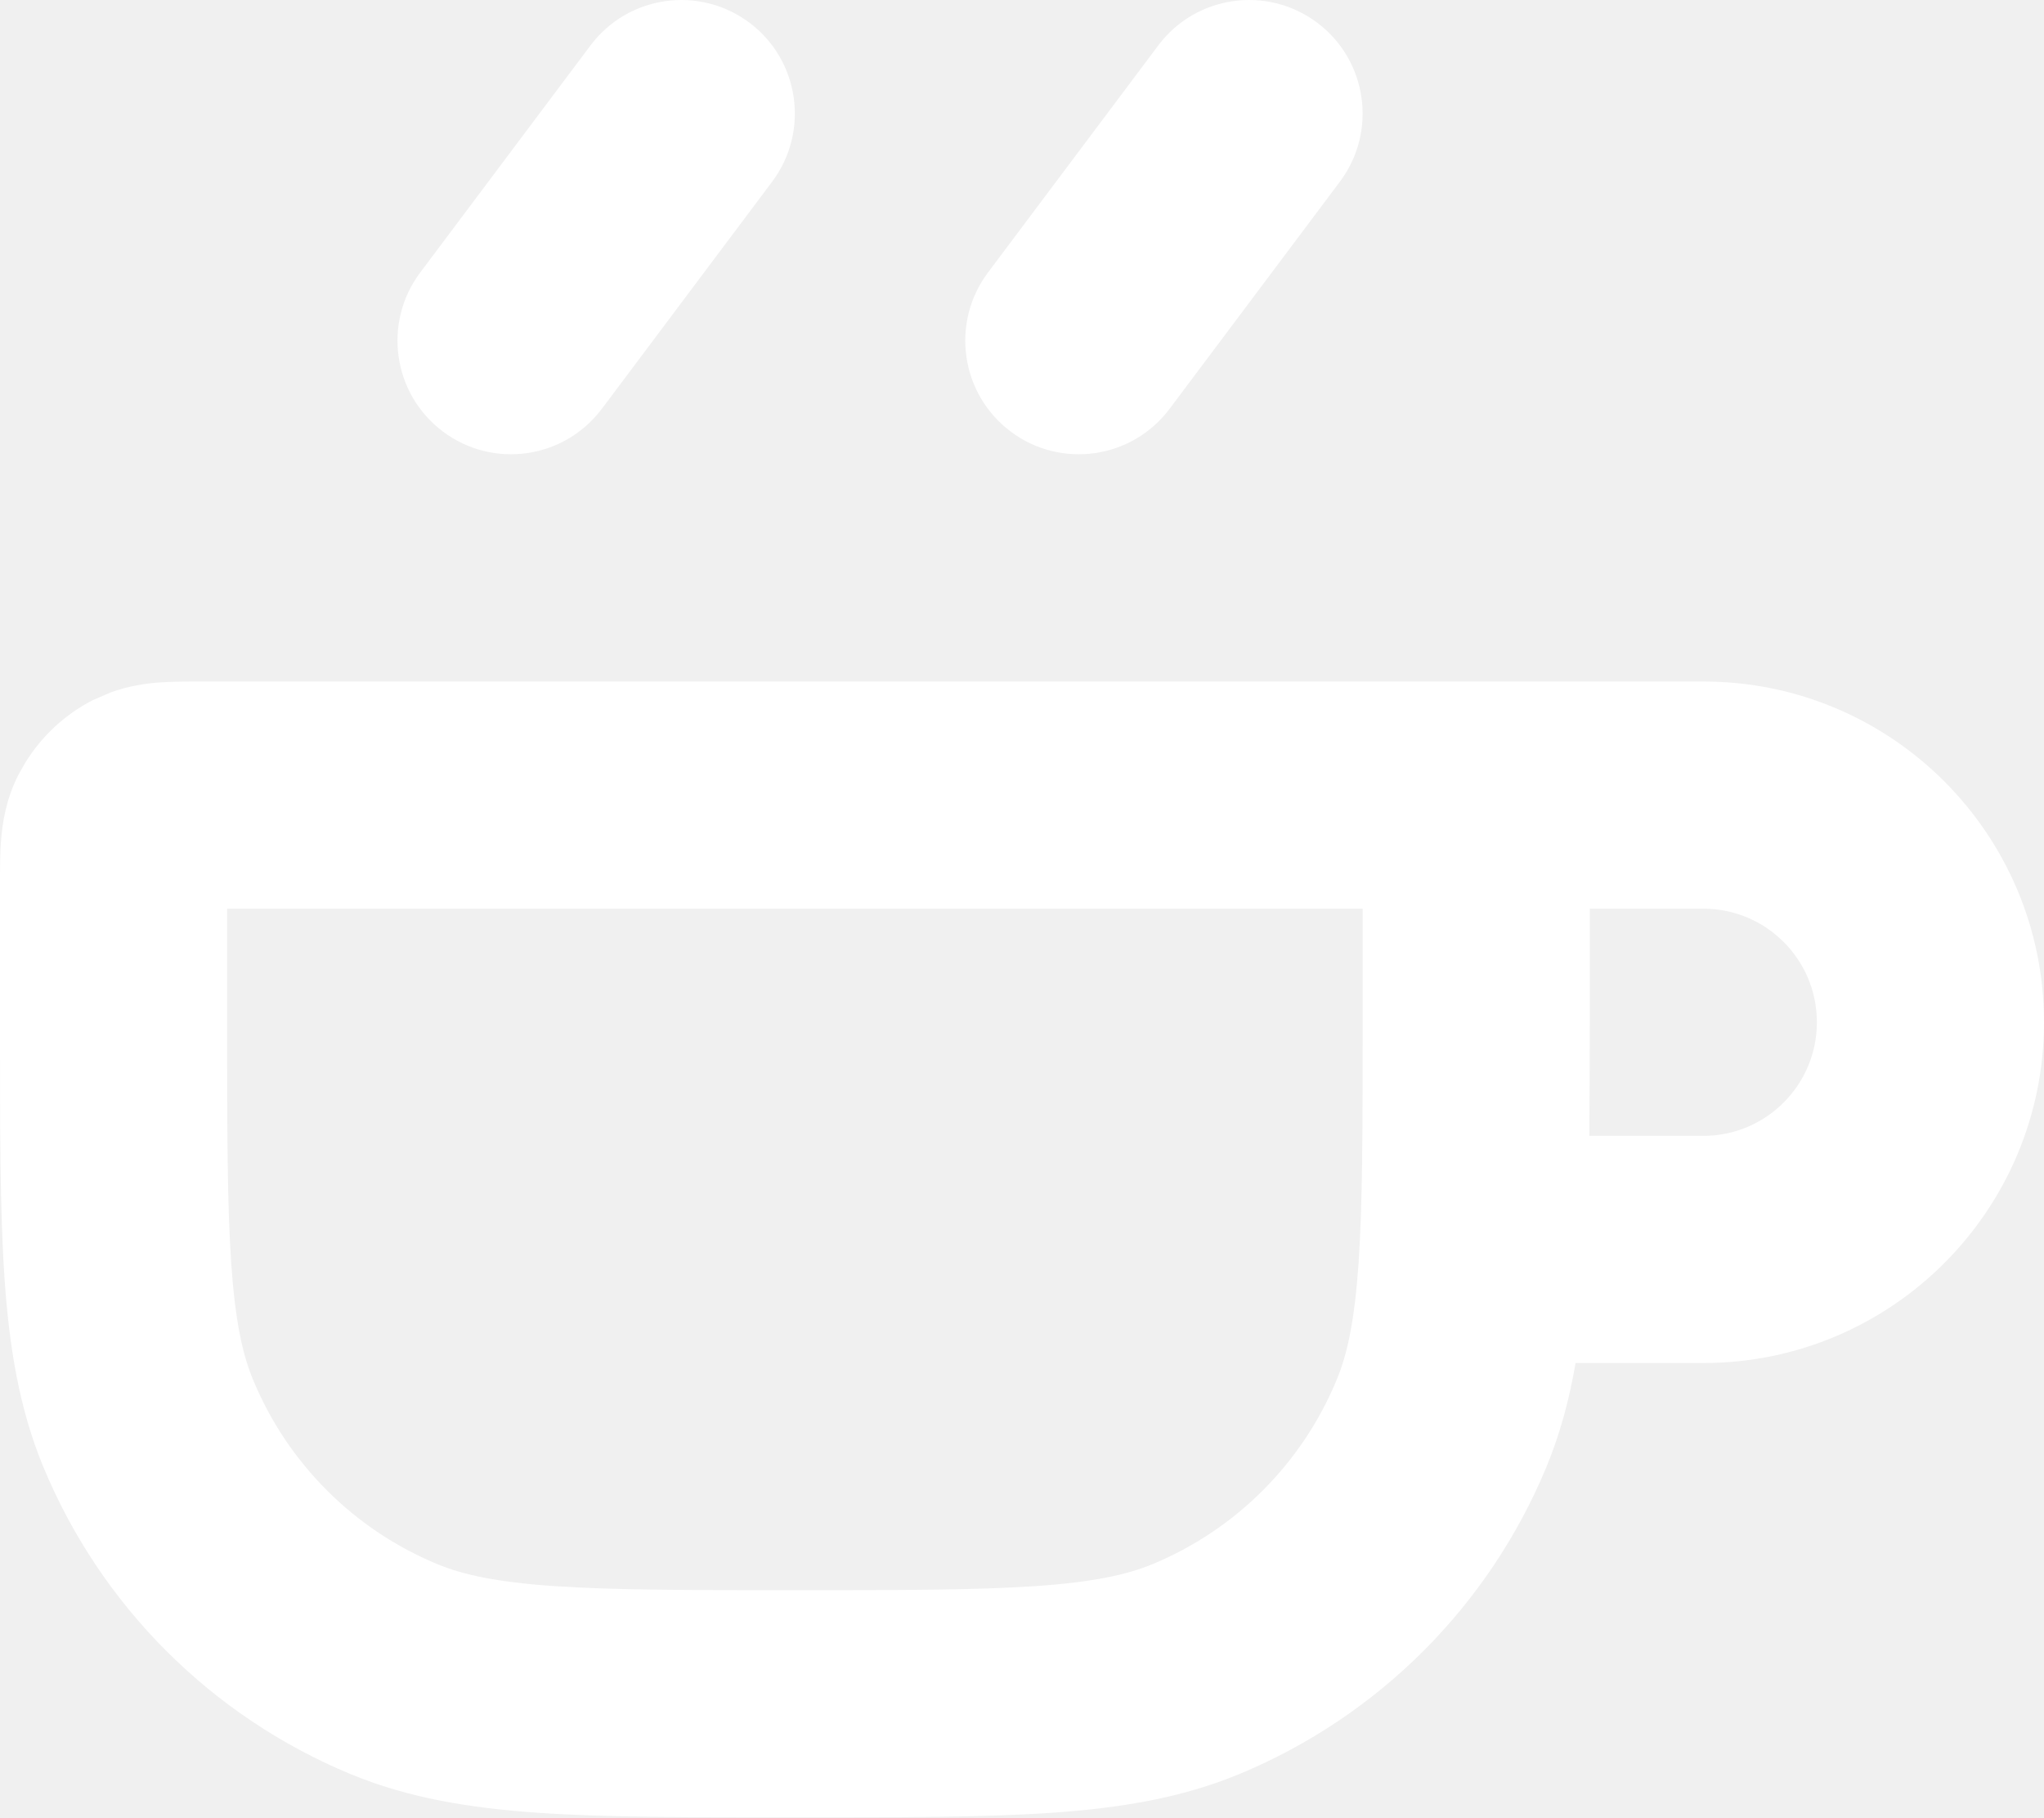
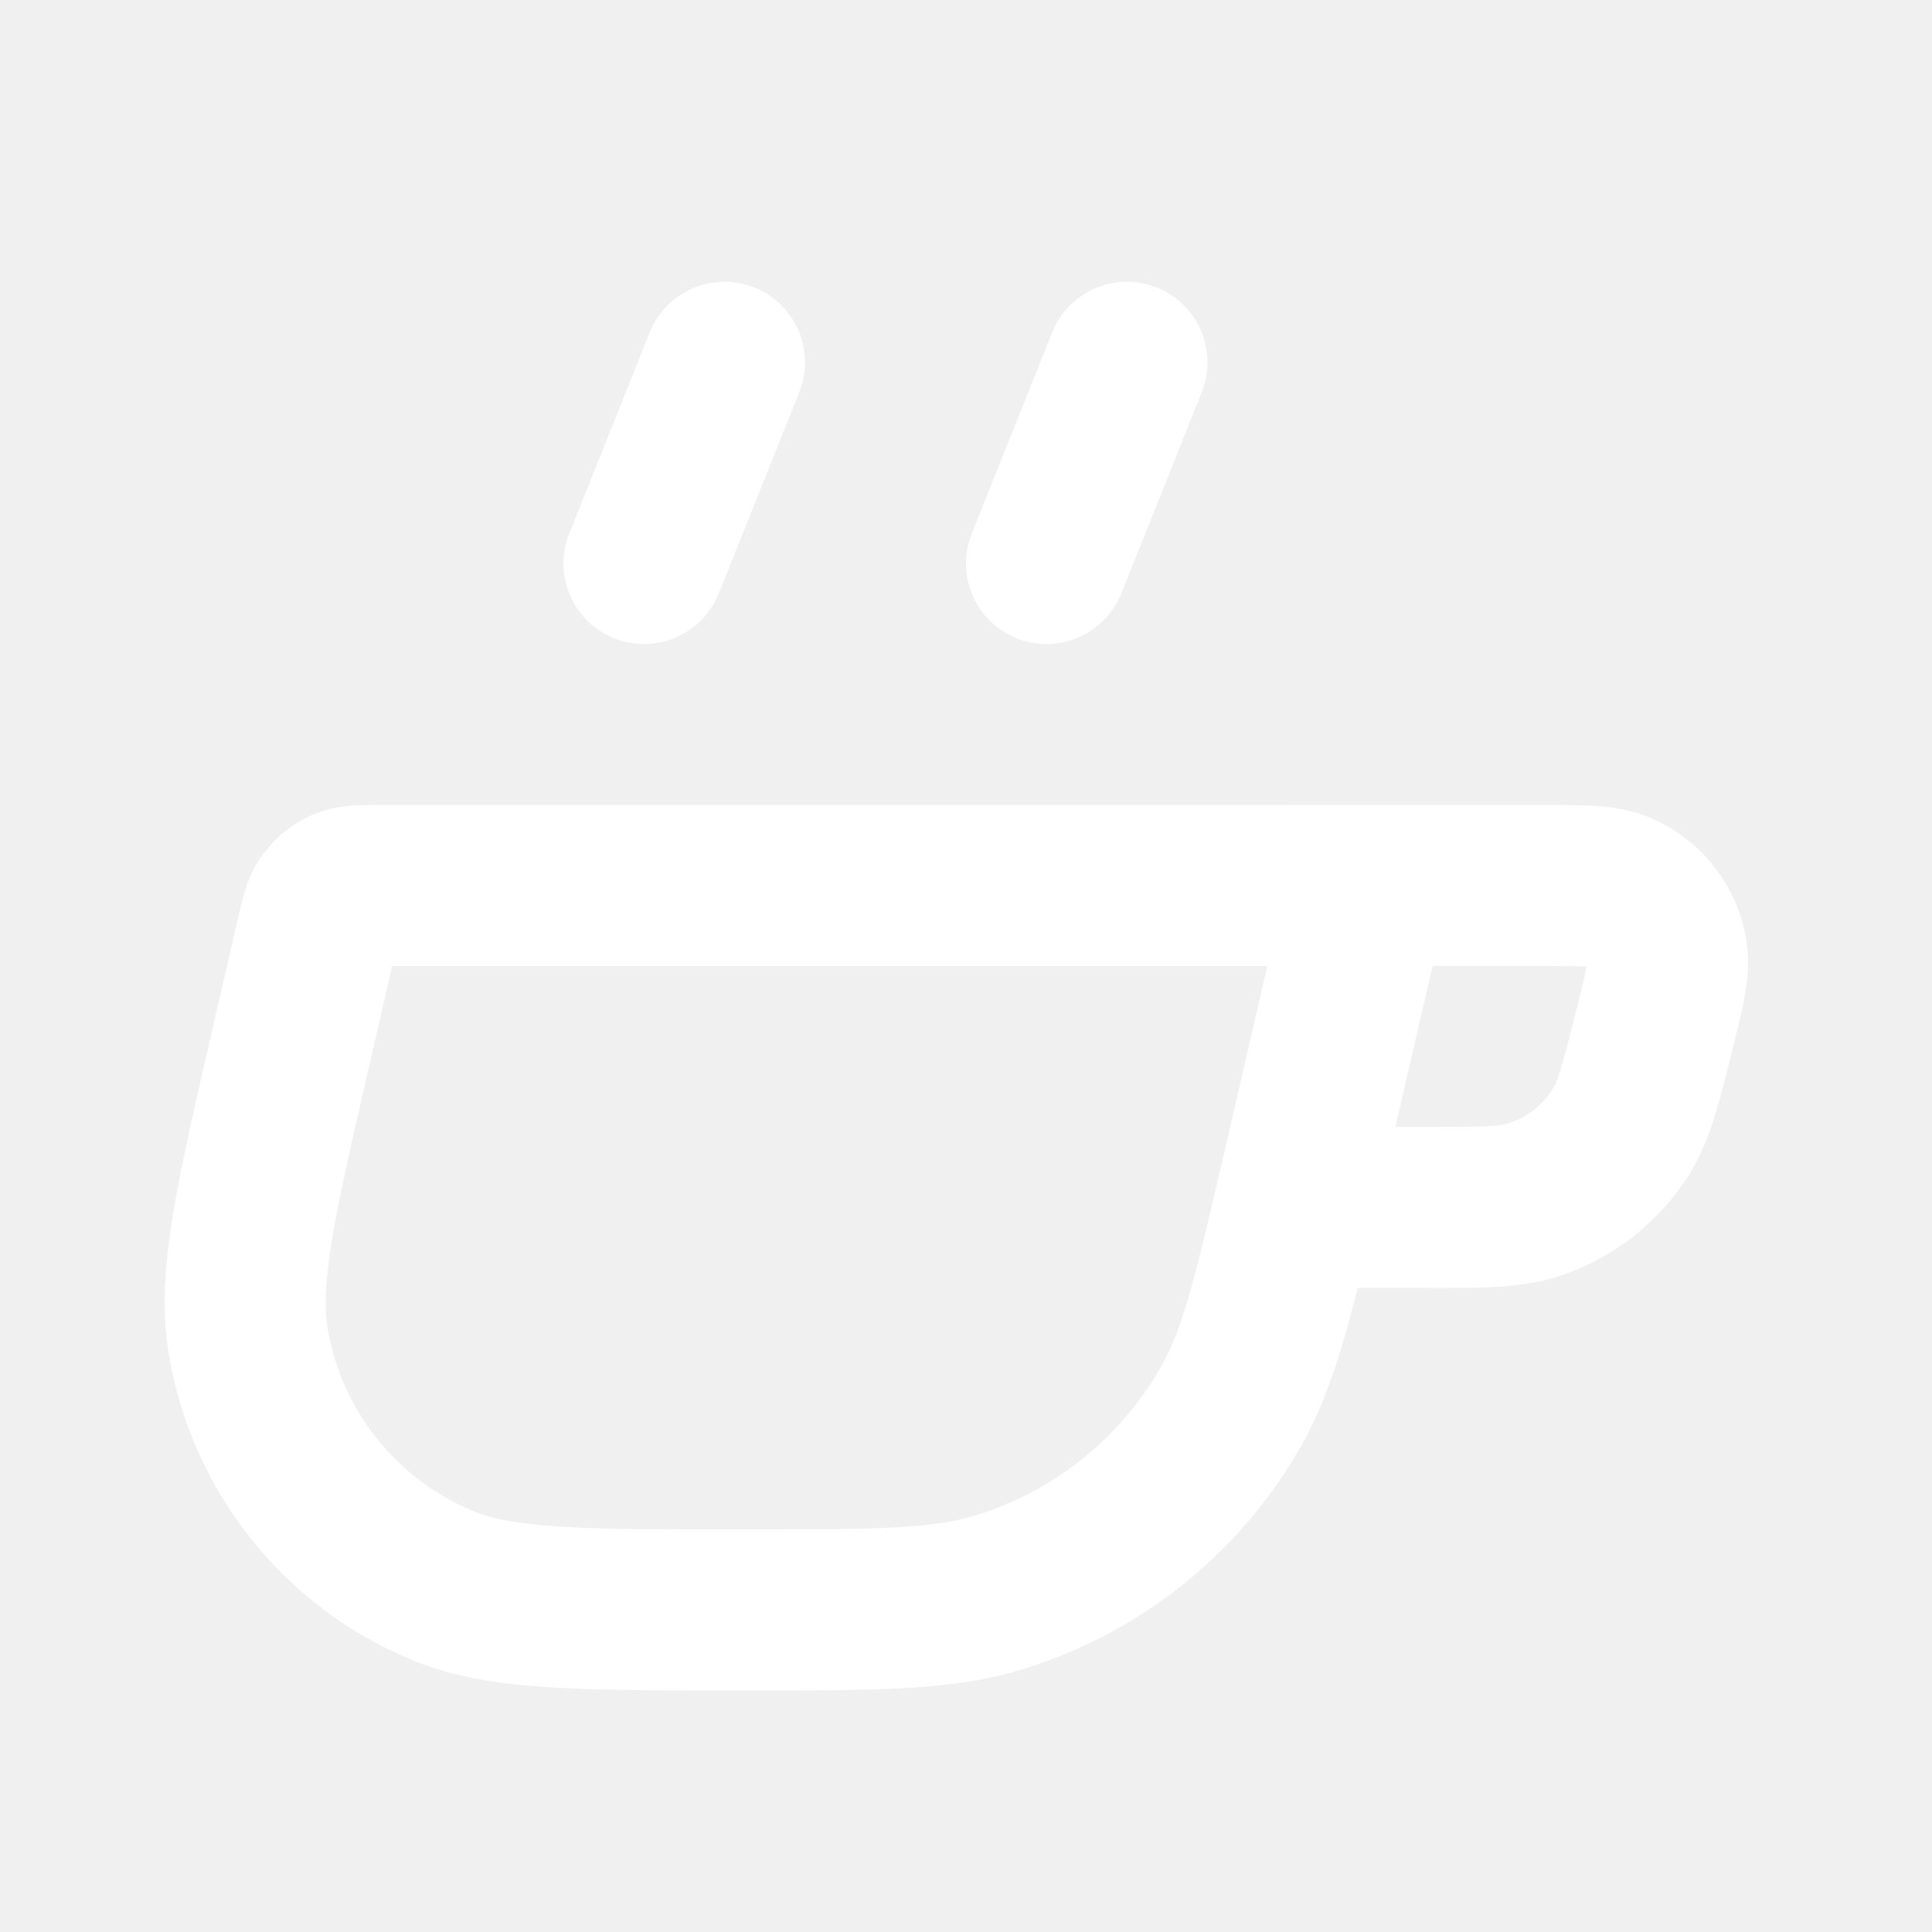
- <svg xmlns="http://www.w3.org/2000/svg" preserveAspectRatio="none" overflow="visible" style="display: block;" width="18" height="16" viewBox="0 0 18 16" fill="none">
-   <path id="Union" d="M15 6C16.657 6 18 7.343 18 9C18 10.656 16.657 12 15 12H13.875C13.82 12.319 13.74 12.62 13.619 12.913C13.112 14.138 12.138 15.111 10.913 15.619C10.404 15.83 9.865 15.918 9.257 15.96C8.657 16.001 7.918 16 7 16C6.082 16 5.343 16.001 4.743 15.96C4.135 15.918 3.597 15.83 3.087 15.619C1.862 15.111 0.888 14.138 0.381 12.913C0.17 12.403 0.082 11.865 0.04 11.257C-0.001 10.657 3.04417e-05 9.918 3.05201e-05 9V7.799C2.97047e-05 7.676 -0.001 7.524 0.01 7.39C0.022 7.245 0.052 7.037 0.163 6.819L0.222 6.716C0.366 6.481 0.573 6.289 0.819 6.163L0.98 6.094C1.137 6.038 1.282 6.018 1.391 6.009C1.524 5.999 1.677 6 1.8 6H15ZM2 9C2 9.945 2.001 10.604 2.036 11.12C2.071 11.627 2.135 11.923 2.229 12.148C2.533 12.883 3.117 13.467 3.852 13.771C4.077 13.864 4.373 13.929 4.88 13.964C5.396 13.999 6.055 14 7 14C7.945 14 8.604 13.999 9.12 13.964C9.627 13.929 9.923 13.864 10.149 13.771C10.883 13.467 11.467 12.883 11.771 12.148C11.865 11.923 11.929 11.627 11.964 11.12C11.999 10.604 12 9.945 12 9V8H2V9ZM14 9C14 9.36 13.998 9.692 13.996 10H15C15.552 10 16 9.552 16 9C16 8.447 15.552 8 15 8H14V9ZM5.2 0.4C5.532 -0.042 6.158 -0.131 6.6 0.2C7.041 0.531 7.131 1.157 6.8 1.599L5.3 3.599C4.968 4.041 4.342 4.131 3.9 3.799C3.459 3.468 3.369 2.842 3.7 2.4L5.2 0.4ZM10.2 0.4C10.531 -0.042 11.158 -0.131 11.6 0.2C12.041 0.531 12.131 1.157 11.8 1.599L10.3 3.599C9.968 4.041 9.342 4.131 8.9 3.799C8.459 3.468 8.369 2.842 8.7 2.4L10.2 0.4Z" fill="white" />
+ <svg xmlns="http://www.w3.org/2000/svg" preserveAspectRatio="none" overflow="visible" style="display: block;" width="24" height="24" viewBox="0 0 24 24" fill="none">
+   <g id="Frame 1707482872">
+     <path id="Union" d="M19.142 9.999C19.39 9.999 19.626 9.999 19.821 10.012C20.021 10.025 20.266 10.057 20.515 10.165C21.099 10.418 21.525 10.933 21.668 11.548L21.692 11.672L21.713 11.869C21.722 12.06 21.698 12.235 21.672 12.383C21.637 12.576 21.579 12.804 21.519 13.044C21.374 13.627 21.258 14.133 21.006 14.551C20.625 15.181 20.025 15.65 19.321 15.867C18.855 16.01 18.335 15.999 17.734 15.999H16.865C16.66 16.818 16.463 17.439 16.155 17.977C15.393 19.311 14.146 20.302 12.675 20.745C11.795 21.01 10.792 21 9.216 21C8.236 21 7.453 21.001 6.825 20.96C6.193 20.92 5.636 20.835 5.123 20.623C3.524 19.964 2.379 18.524 2.096 16.818C2.005 16.27 2.047 15.707 2.149 15.082C2.251 14.462 2.428 13.699 2.648 12.745L2.959 11.396C2.981 11.3 3.009 11.174 3.043 11.066C3.08 10.945 3.143 10.781 3.263 10.617L3.392 10.462C3.532 10.317 3.699 10.2 3.886 10.12L4.023 10.071C4.157 10.03 4.278 10.015 4.373 10.008C4.486 10 4.614 10 4.713 10H16V9.999H19.142ZM4.597 13.195C4.37 14.175 4.212 14.864 4.123 15.407C4.035 15.944 4.03 16.257 4.068 16.491C4.238 17.515 4.925 18.378 5.885 18.774C6.103 18.864 6.409 18.929 6.953 18.964C7.502 19 8.21 19 9.216 19C10.927 19 11.569 18.99 12.098 18.831C13.08 18.535 13.911 17.874 14.419 16.985C14.693 16.505 14.848 15.881 15.232 14.214L15.743 12H4.872L4.597 13.195ZM17.334 13.999H17.734C18.471 13.999 18.624 13.989 18.732 13.956C18.967 13.883 19.167 13.727 19.294 13.517C19.353 13.42 19.4 13.275 19.579 12.559C19.646 12.292 19.684 12.14 19.704 12.028C19.705 12.021 19.705 12.015 19.706 12.009C19.7 12.009 19.694 12.008 19.687 12.007C19.574 12 19.417 11.999 19.142 11.999H17.796L17.334 13.999ZM8.071 4.129C8.276 3.617 8.858 3.367 9.371 3.572C9.884 3.777 10.133 4.359 9.929 4.872L8.929 7.372C8.723 7.884 8.141 8.134 7.629 7.929C7.116 7.724 6.866 7.142 7.071 6.629L8.071 4.129ZM13.071 4.129C13.276 3.617 13.858 3.367 14.371 3.572C14.884 3.777 15.133 4.359 14.929 4.872L13.929 7.372C13.723 7.884 13.141 8.134 12.629 7.929C12.116 7.724 11.867 7.142 12.071 6.629L13.071 4.129Z" fill="white" />
+   </g>
</svg>
